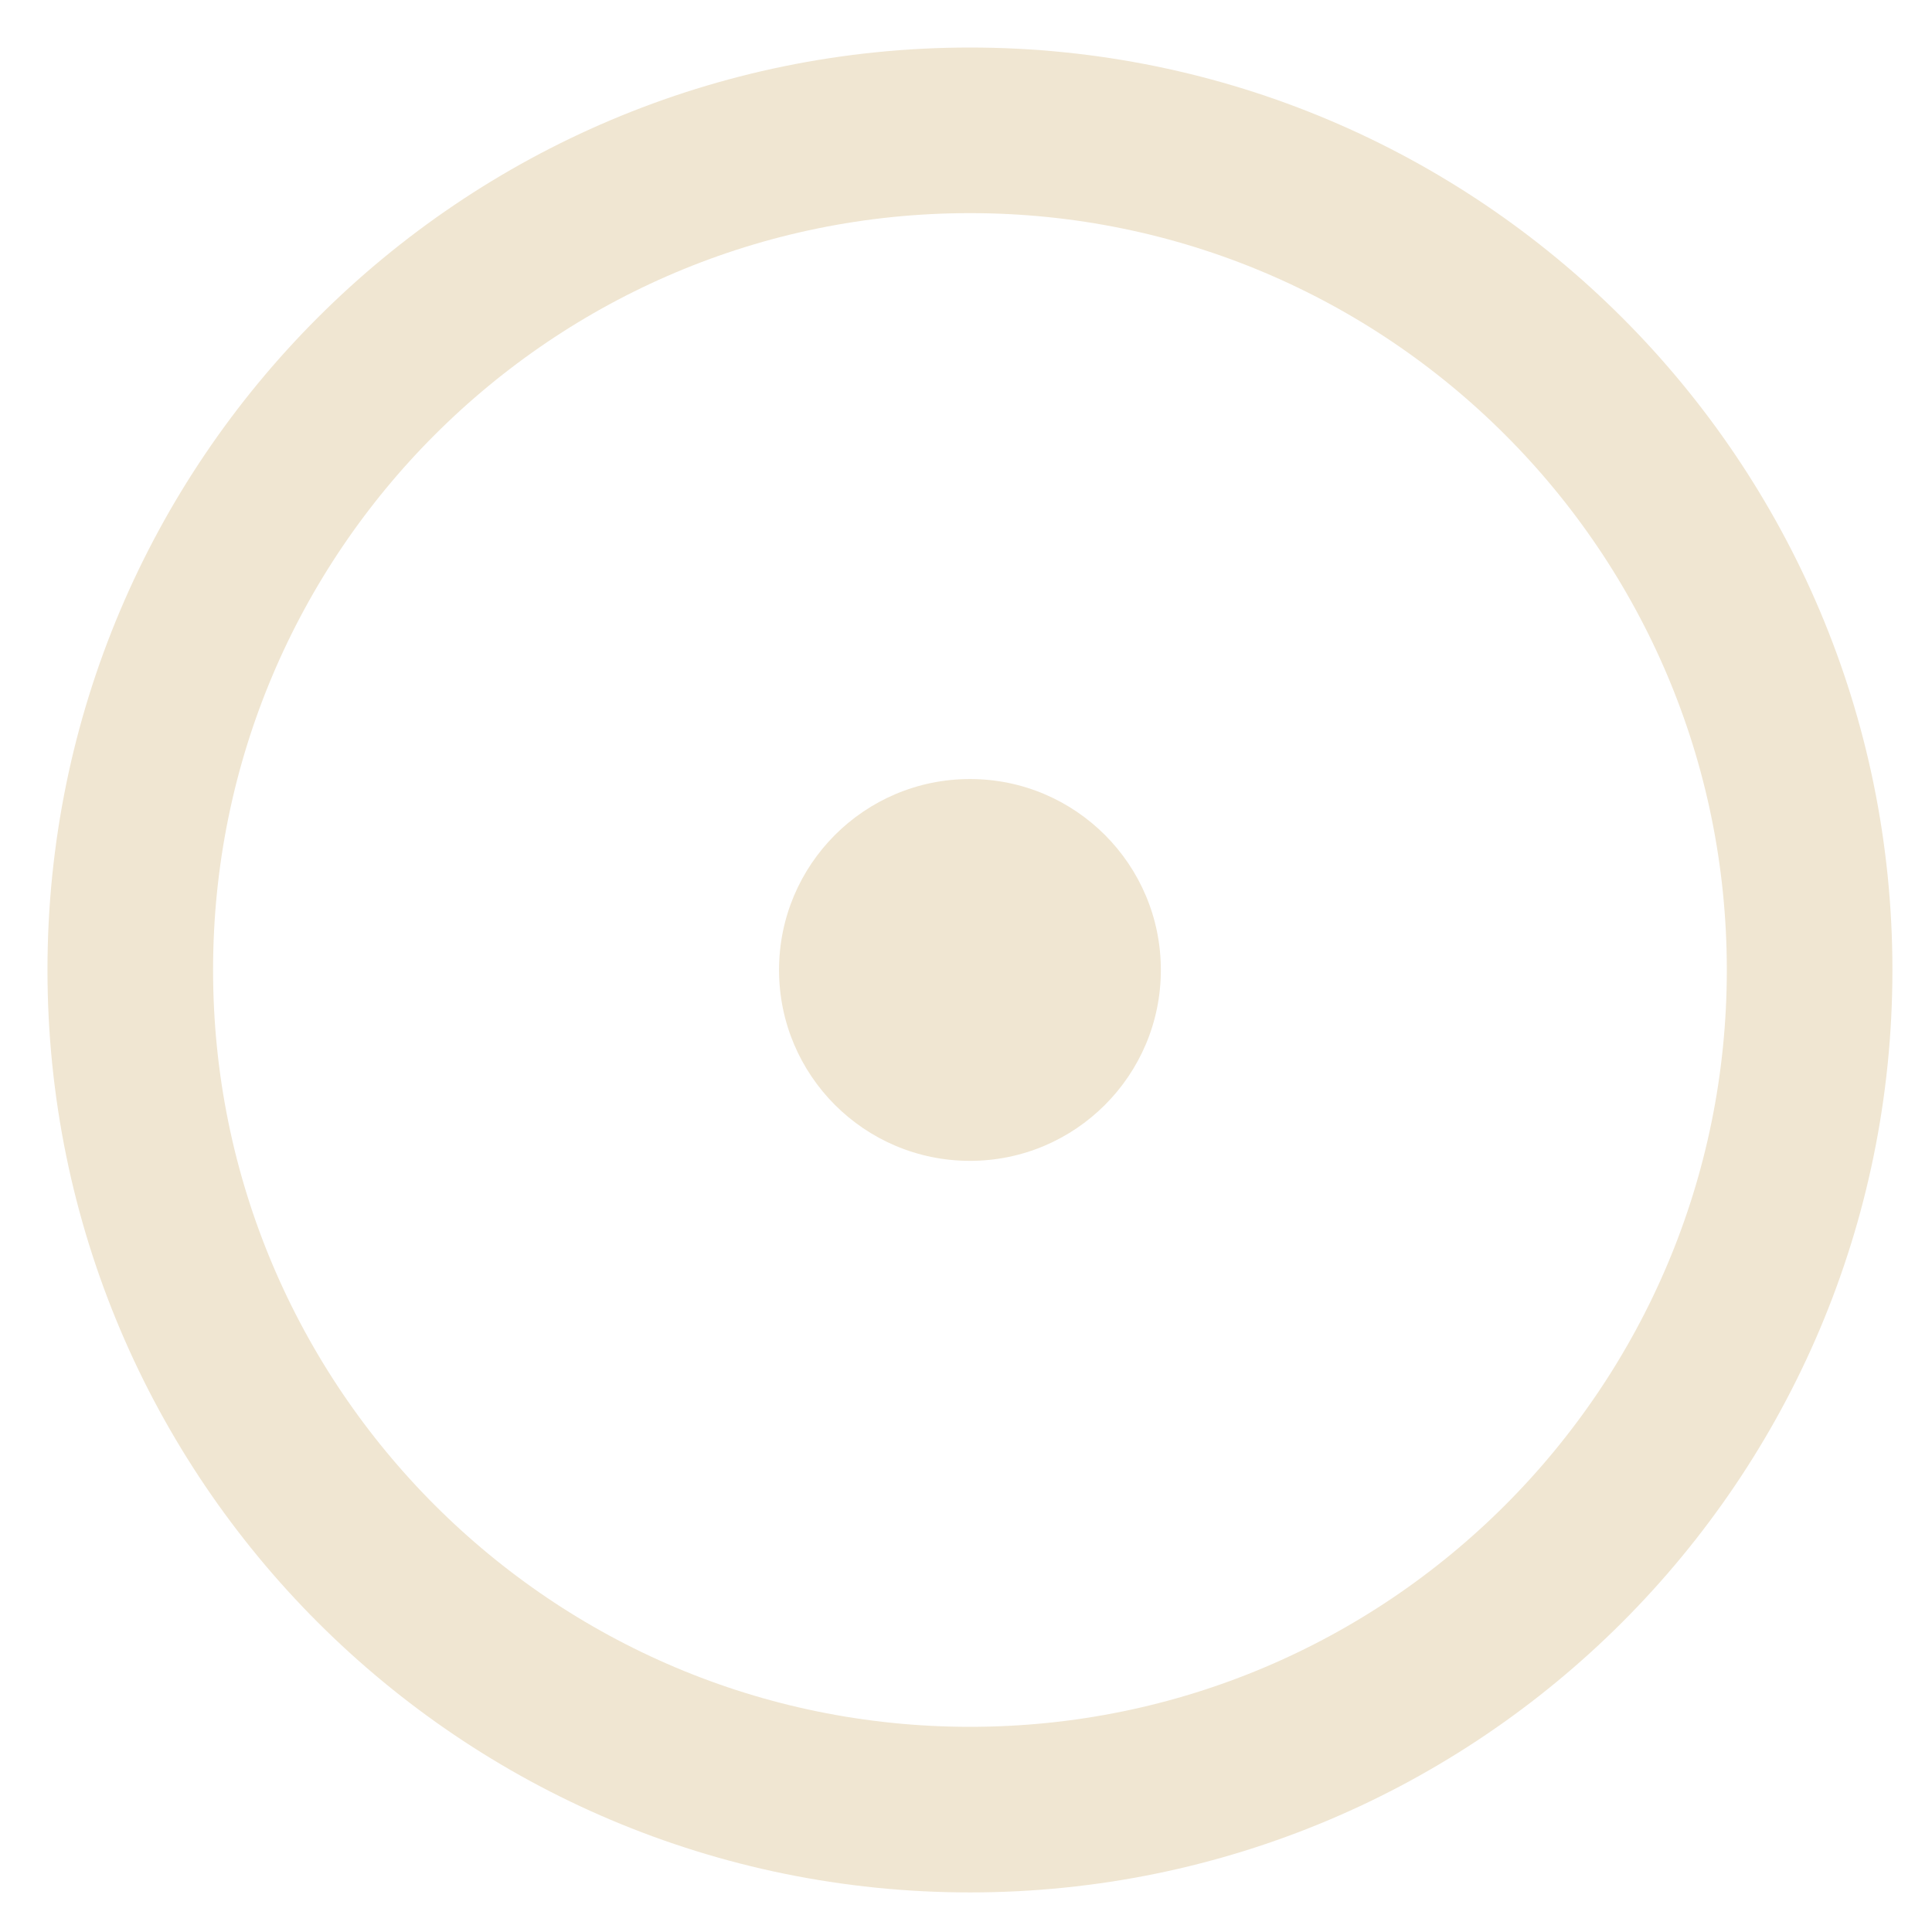
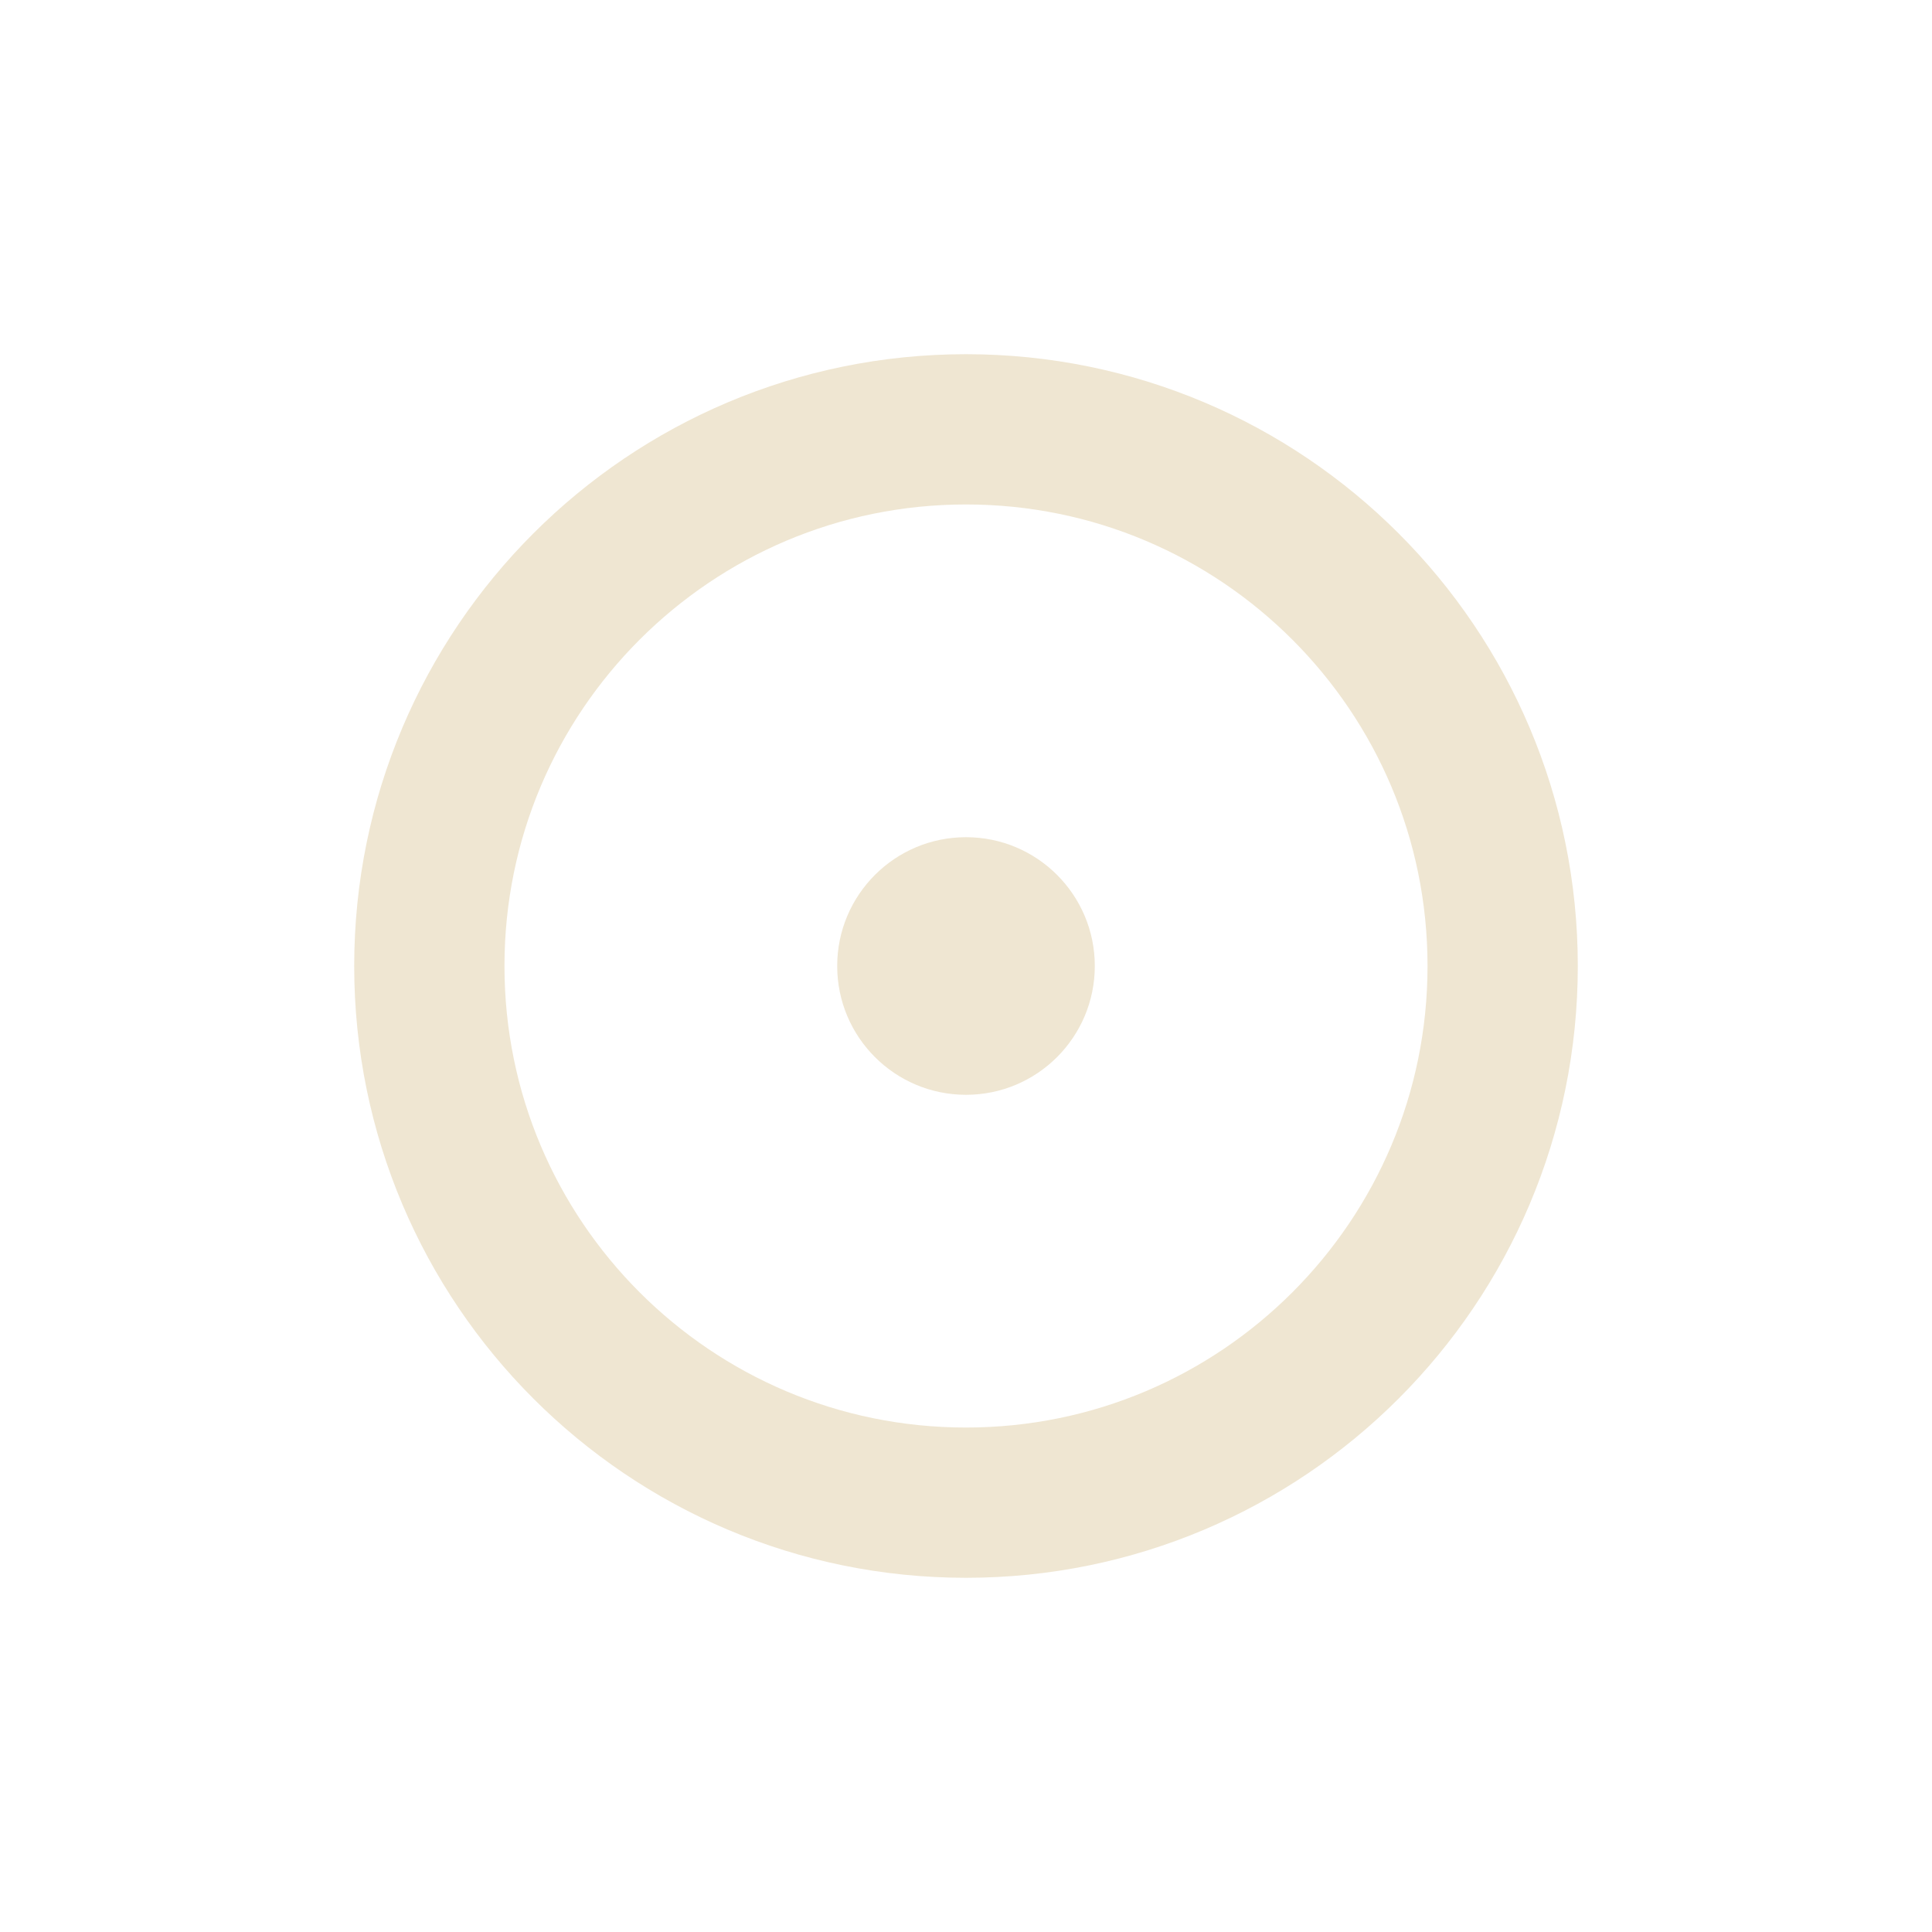
- <svg xmlns="http://www.w3.org/2000/svg" width="35px" height="35px" viewBox="0 0 35 35" version="1.1">
-   <defs />
-   <g id="Page-1" stroke="none" stroke-width="1" fill="none" fill-rule="evenodd">
-     <g id="Desktop-HD" transform="translate(-31, -703)">
-       <g id="side-navbar" transform="translate(0, 672)">
-         <g id="item-1">
-           <g id="title-arcane" transform="translate(33, 22)">
-             <g id="picto-source" transform="translate(0, 11)">
-               <path d="M30.783,15.572 C30.783,23.973 23.972,30.783 15.572,30.783 C7.171,30.783 0.36,23.973 0.36,15.572 C0.36,7.171 7.171,0.361 15.572,0.361 C23.972,0.361 30.783,7.171 30.783,15.572 Z" id="Stroke-1" stroke="#F0E6D2" stroke-width="3" />
-               <path d="M19.03,15.572 C19.03,17.481 17.481,19.03 15.572,19.03 C13.661,19.03 12.113,17.481 12.113,15.572 C12.113,13.662 13.661,12.113 15.572,12.113 C17.481,12.113 19.03,13.662 19.03,15.572" id="Fill-3" fill="#F0E6D2" />
-             </g>
-           </g>
-         </g>
-       </g>
-     </g>
-   </g>
+ <svg xmlns="http://www.w3.org/2000/svg" version="1.1" id="Calque_2" x="0px" y="0px" viewBox="0 0 90 90" style="enable-background:new 0 0 90 90;" xml:space="preserve">
+   <style type="text/css">
+ 	.st0{fill:#EFE6D2;}
+ 	.st1{fill:none;stroke:#EFE6D2;stroke-width:7;stroke-miterlimit:10;}
+ </style>
+   <circle id="XMLID_5_" class="st0" cx="45" cy="45" r="6" />
+   <circle id="XMLID_3_" class="st1" cx="45" cy="45" r="25" />
</svg>
